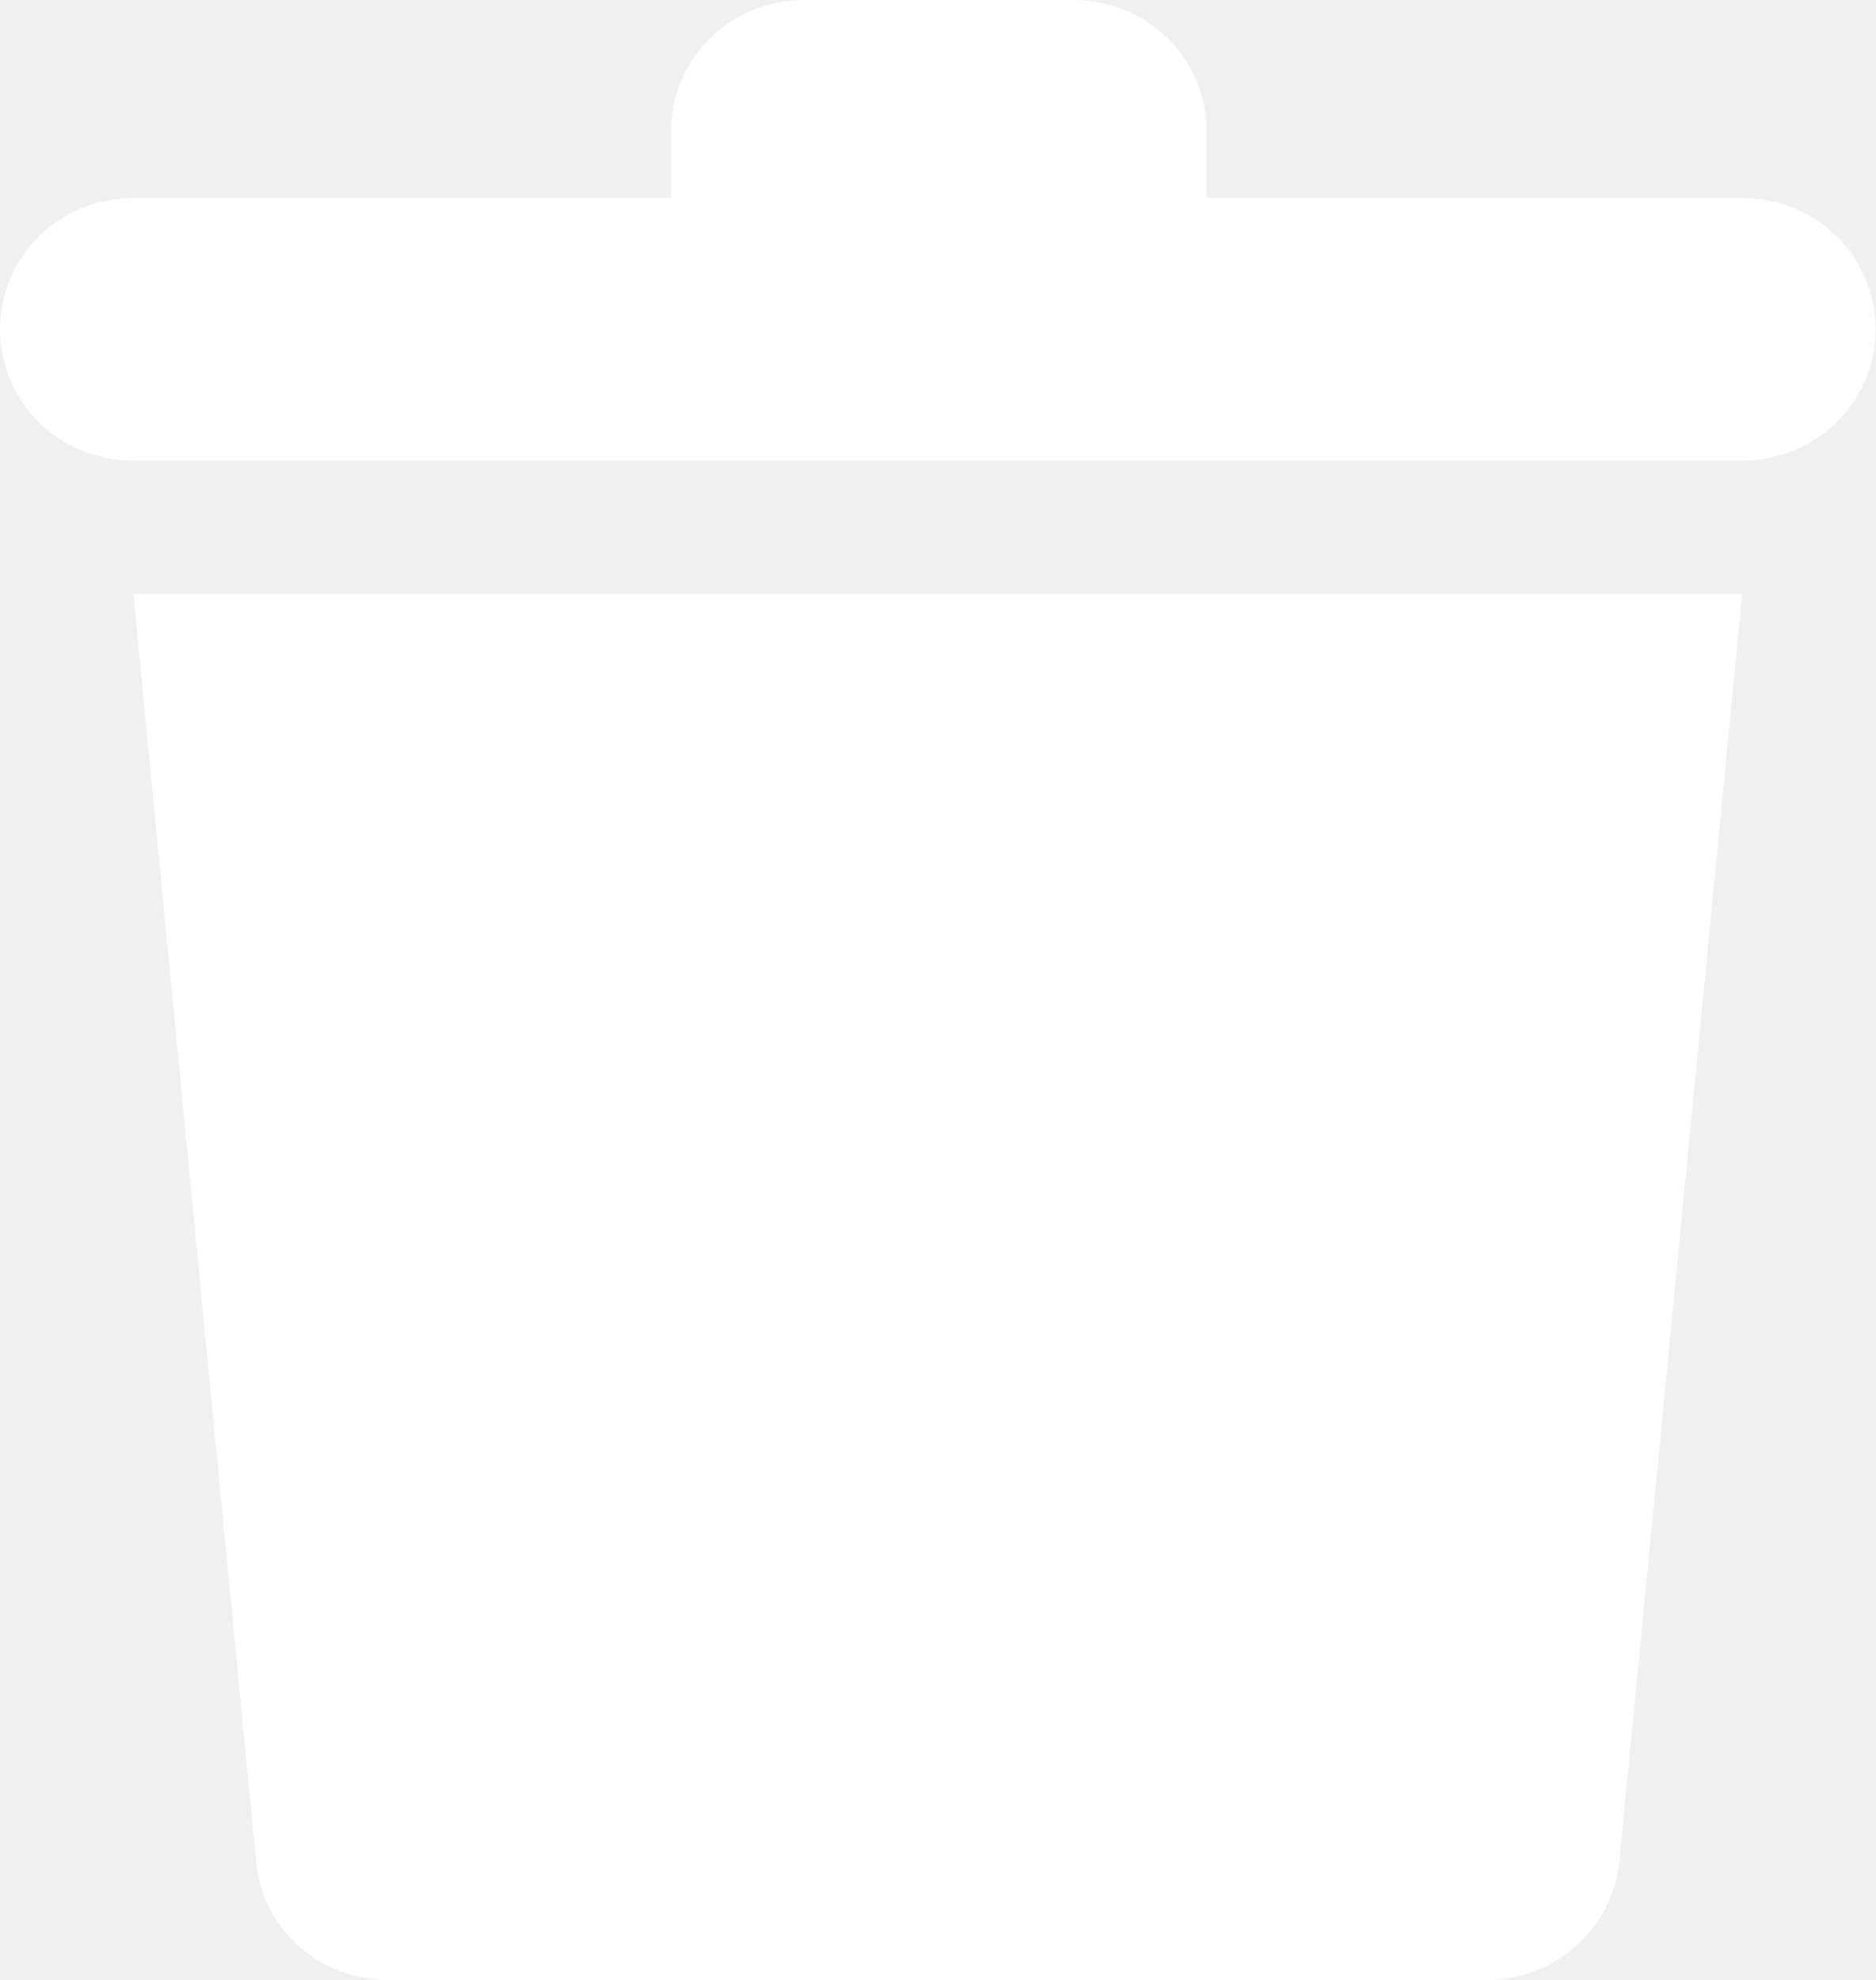
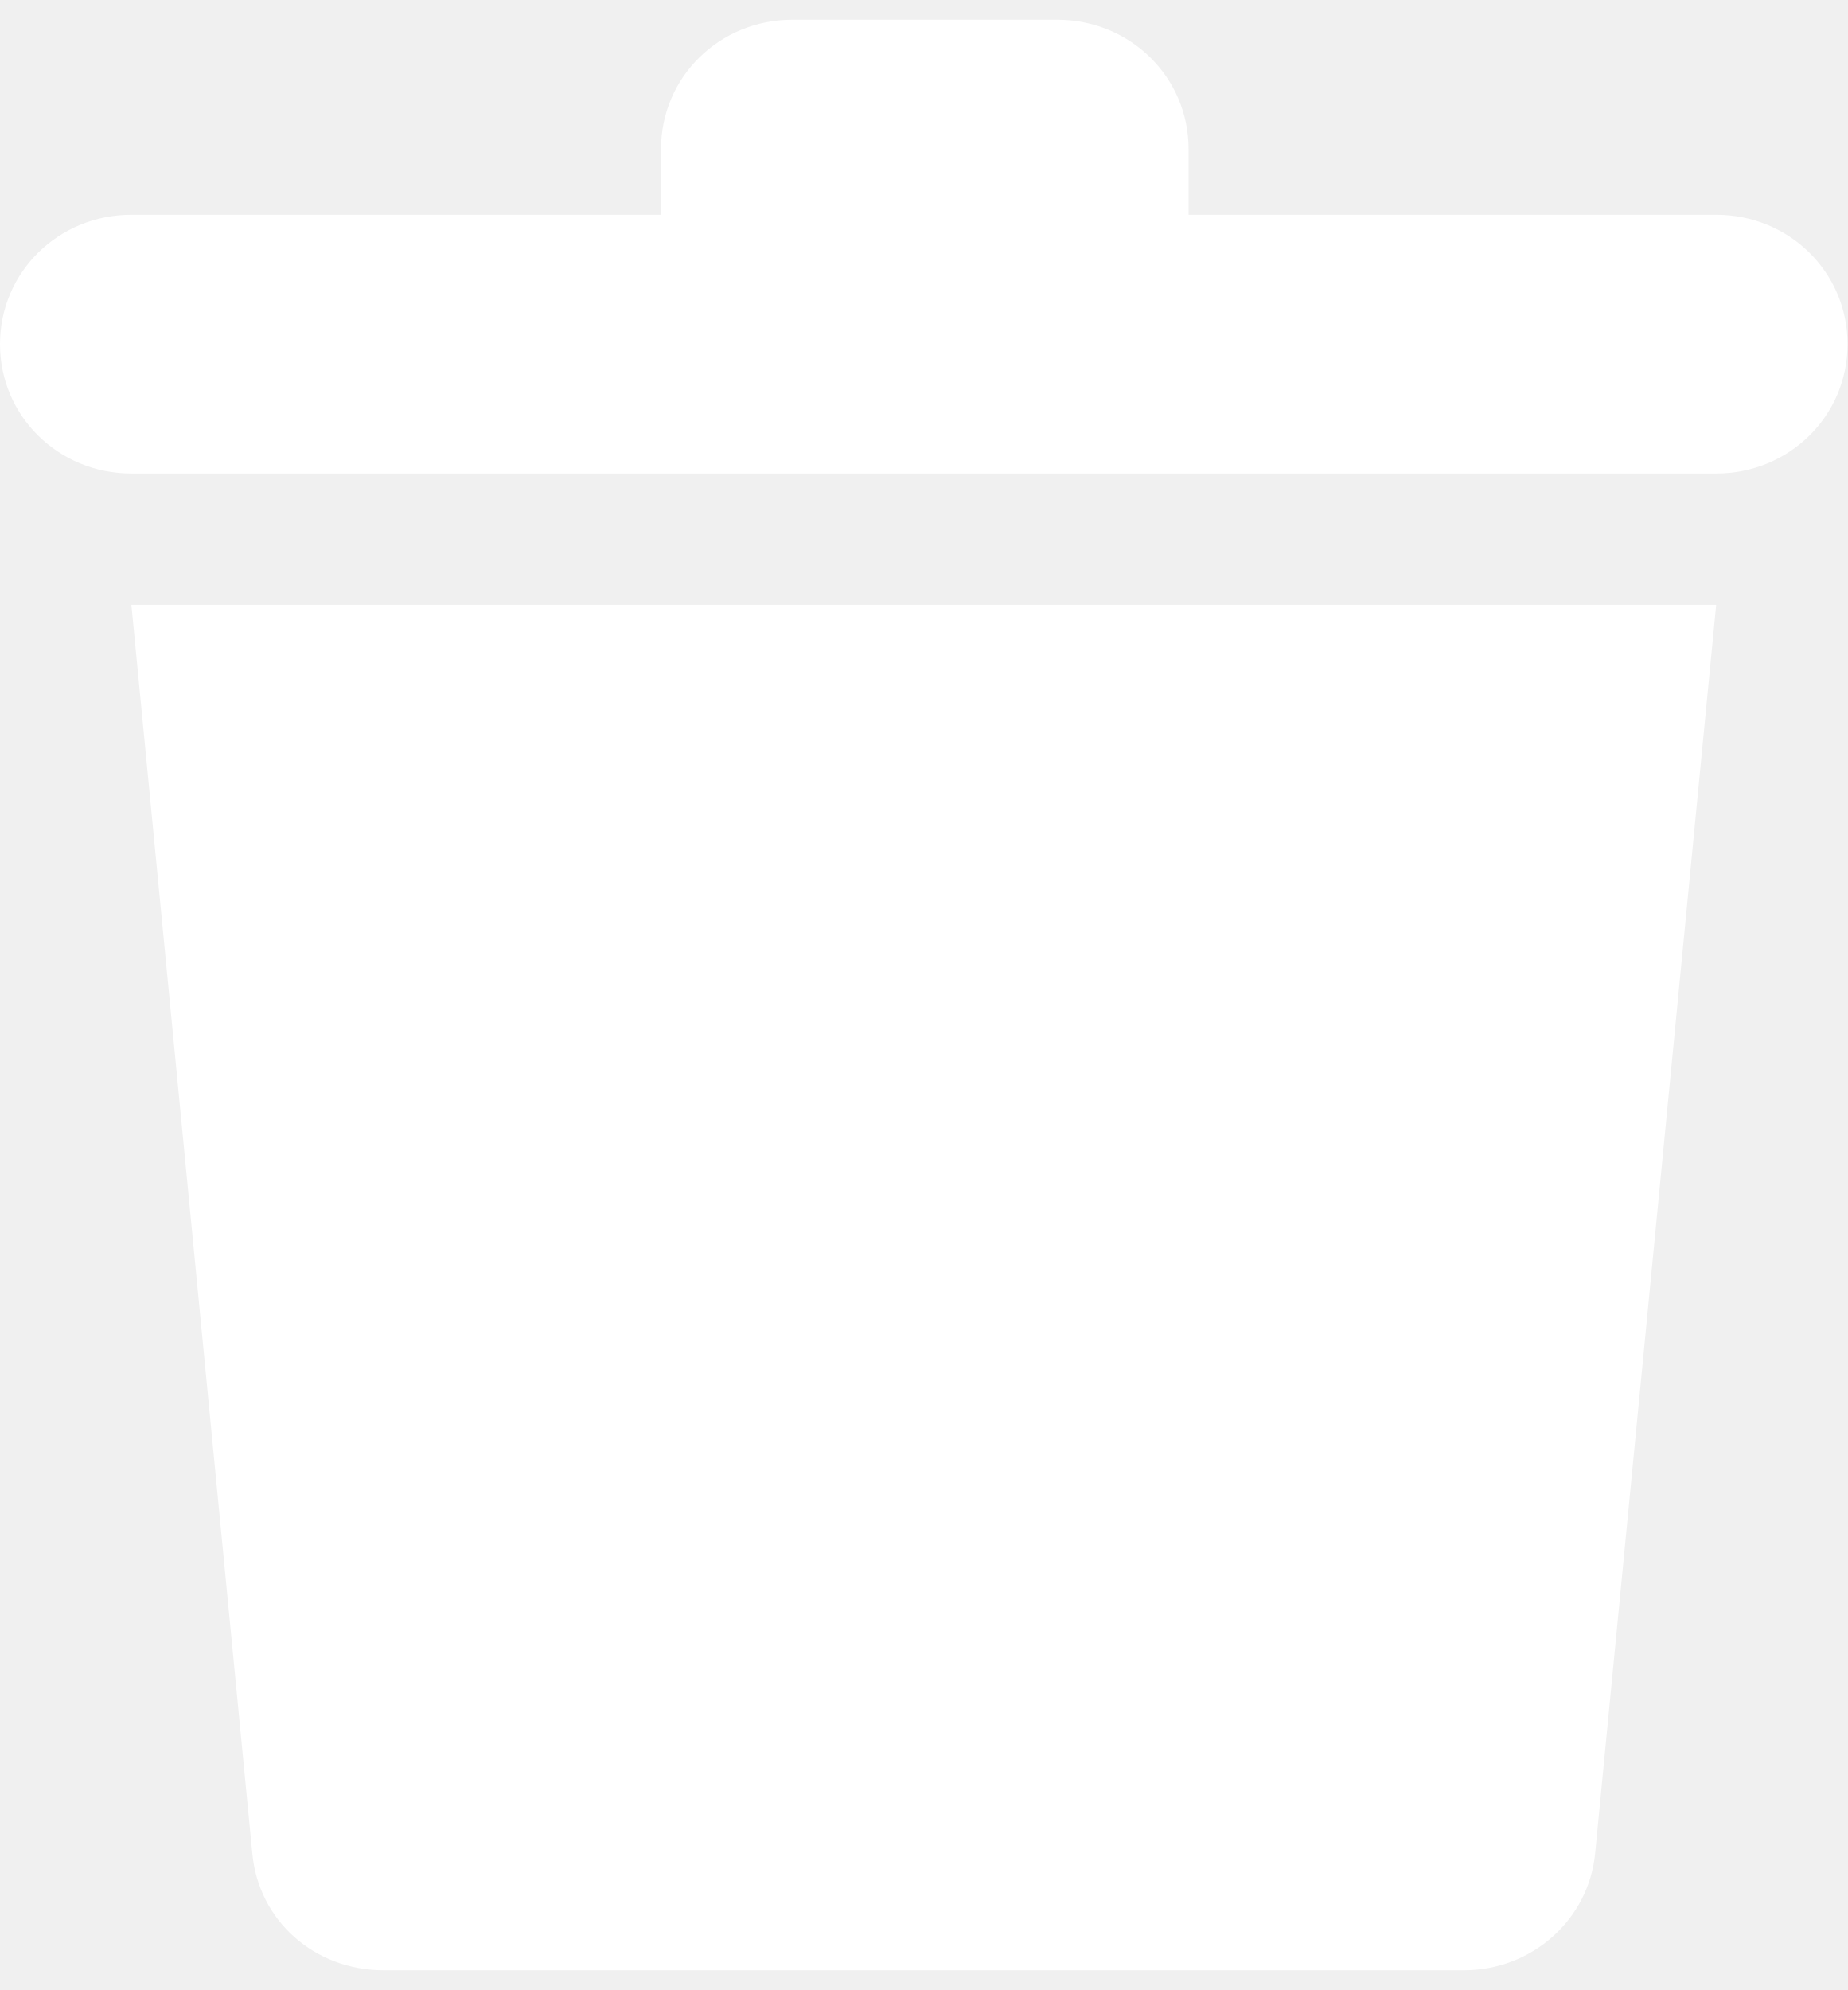
- <svg xmlns="http://www.w3.org/2000/svg" width="18" height="19" viewBox="0 0 18 19" fill="none">
+ <svg xmlns="http://www.w3.org/2000/svg" width="13" height="14" viewBox="0 0 18 19" fill="none">
  <path d="M2.458 17.86C2.519 18.52 3.067 19 3.738 19H14.261C14.932 19 15.48 18.5 15.541 17.86L16.72 5.7H1.28L2.458 17.86Z" fill="white" />
  <path d="M16.72 1.9H11.58V1.26C11.58 0.56 11.011 0 10.3 0H7.72C7.009 0 6.44 0.56 6.44 1.26V1.9H1.28C0.569 1.9 0 2.46 0 3.16C0 3.86 0.569 4.42 1.28 4.42H16.72C17.431 4.42 18 3.86 18 3.16C18 2.46 17.431 1.9 16.72 1.9Z" fill="white" />
</svg>
